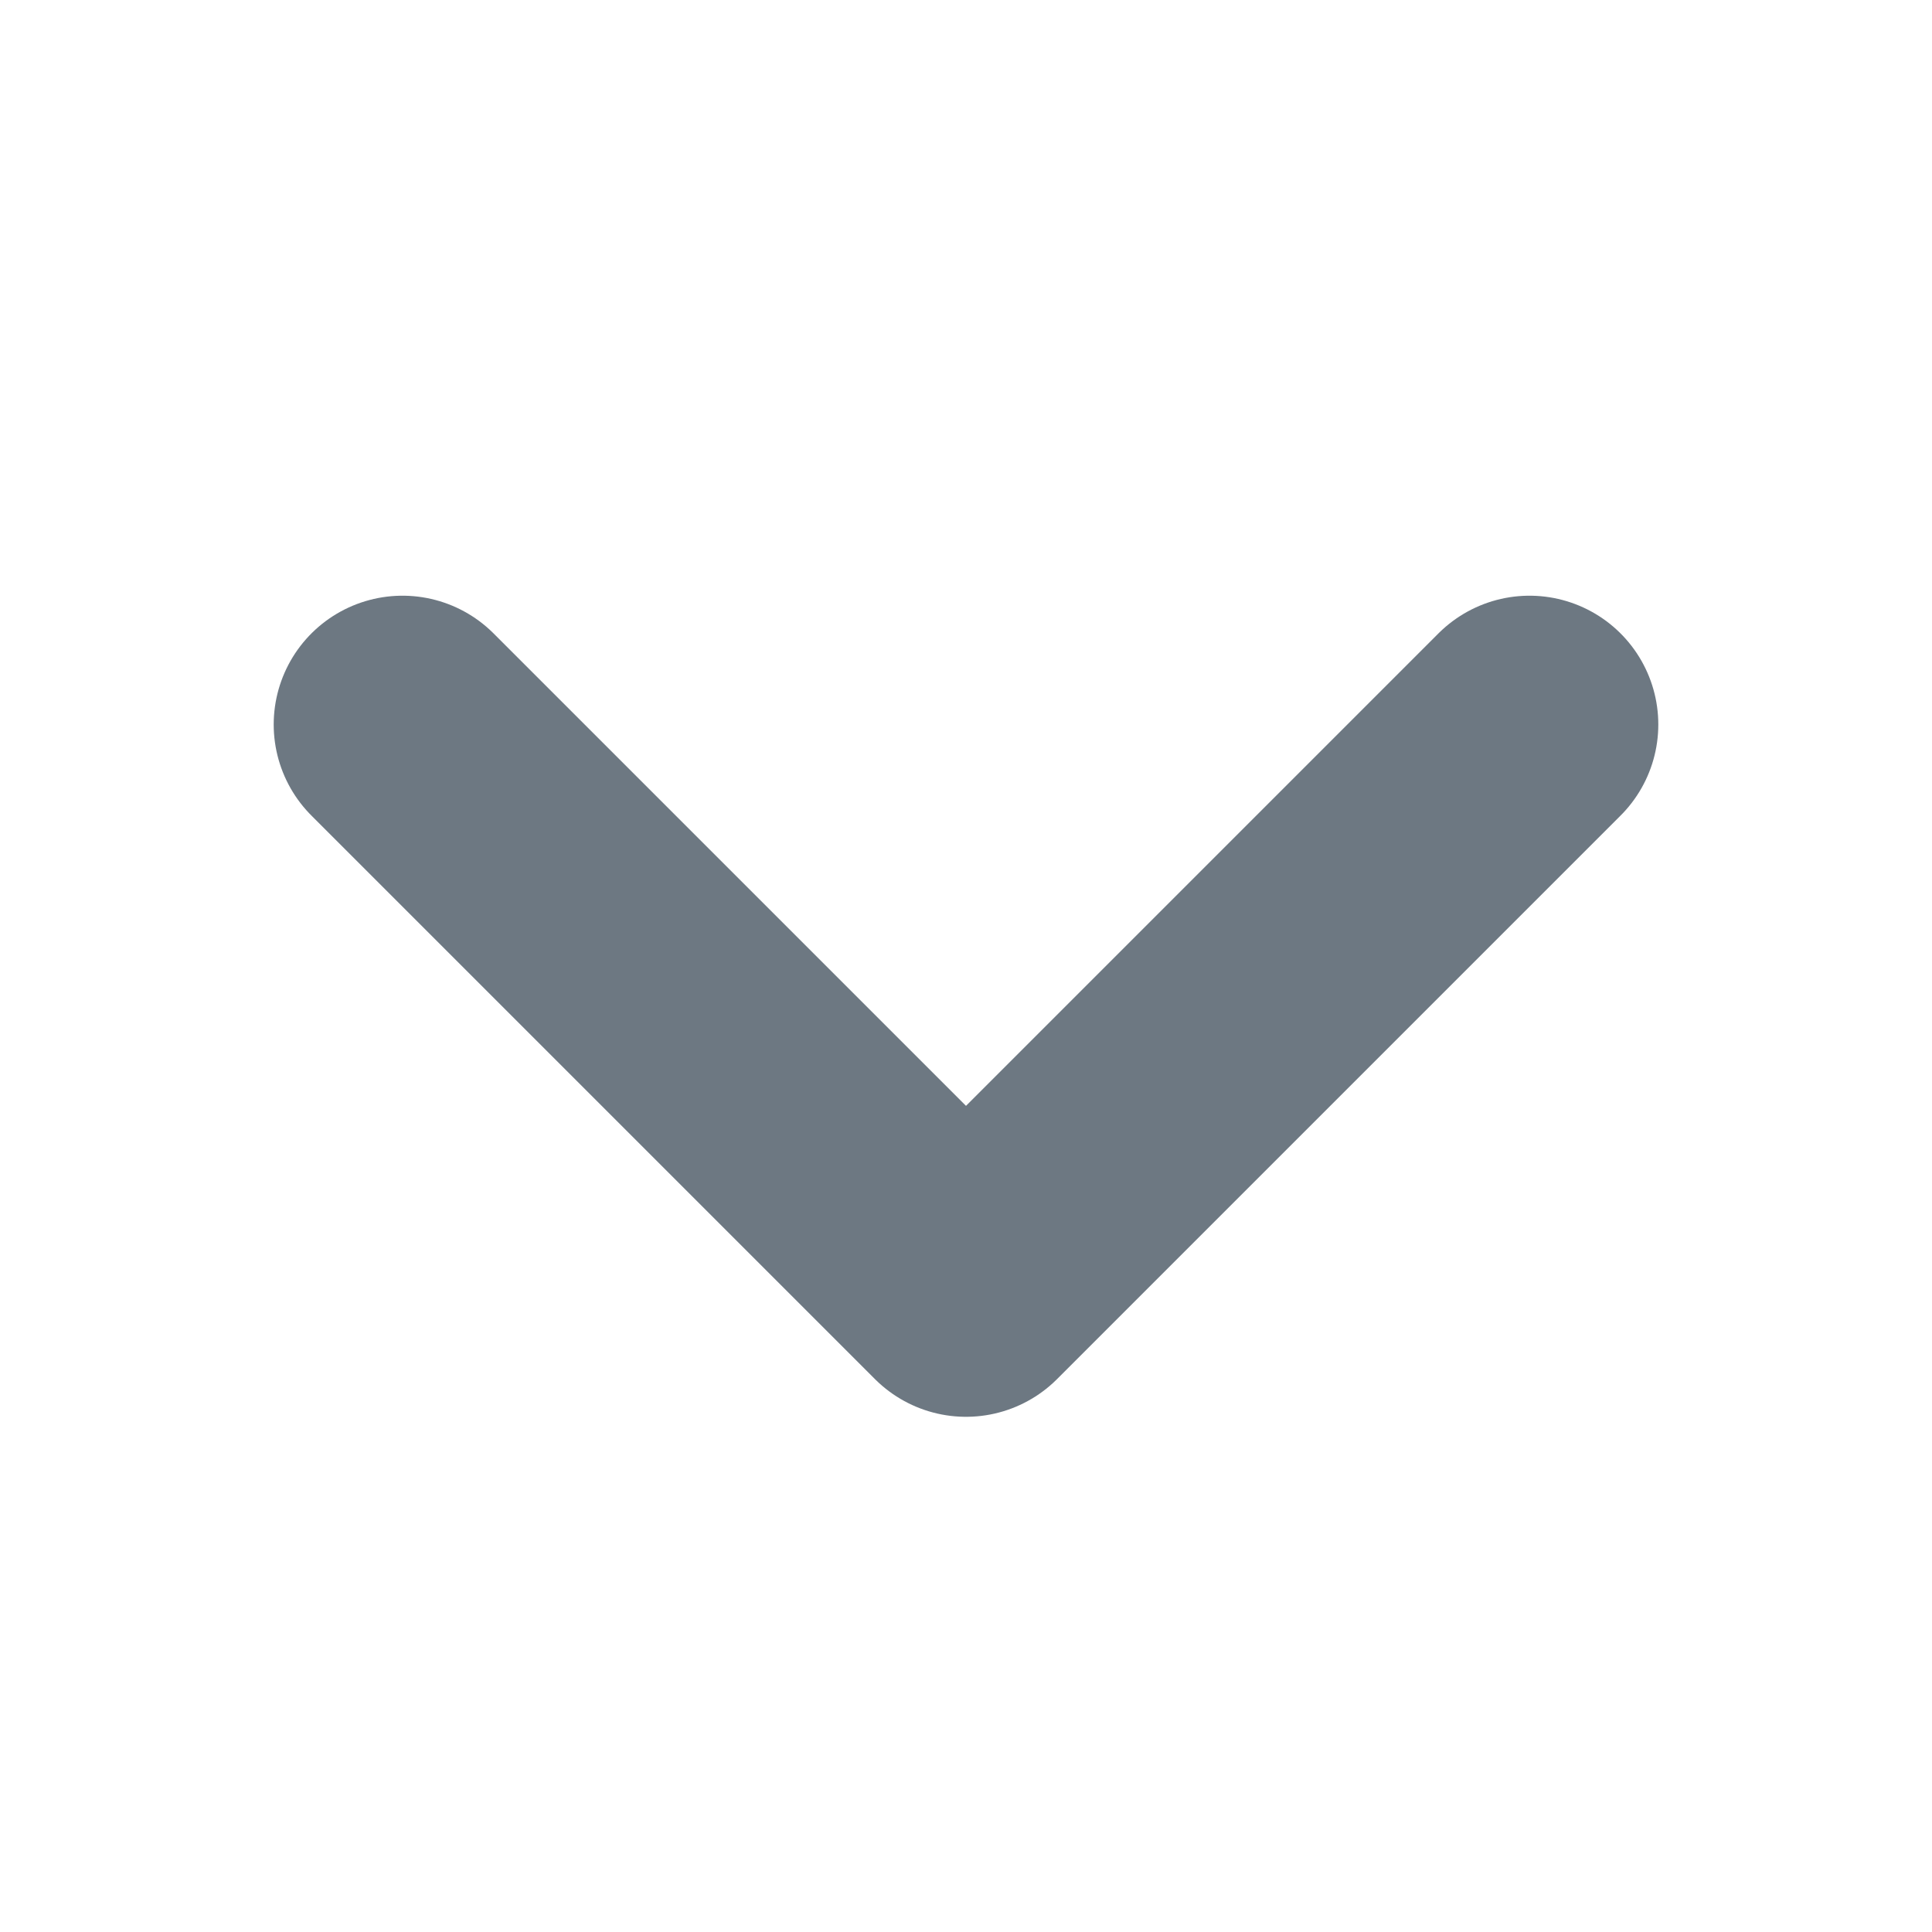
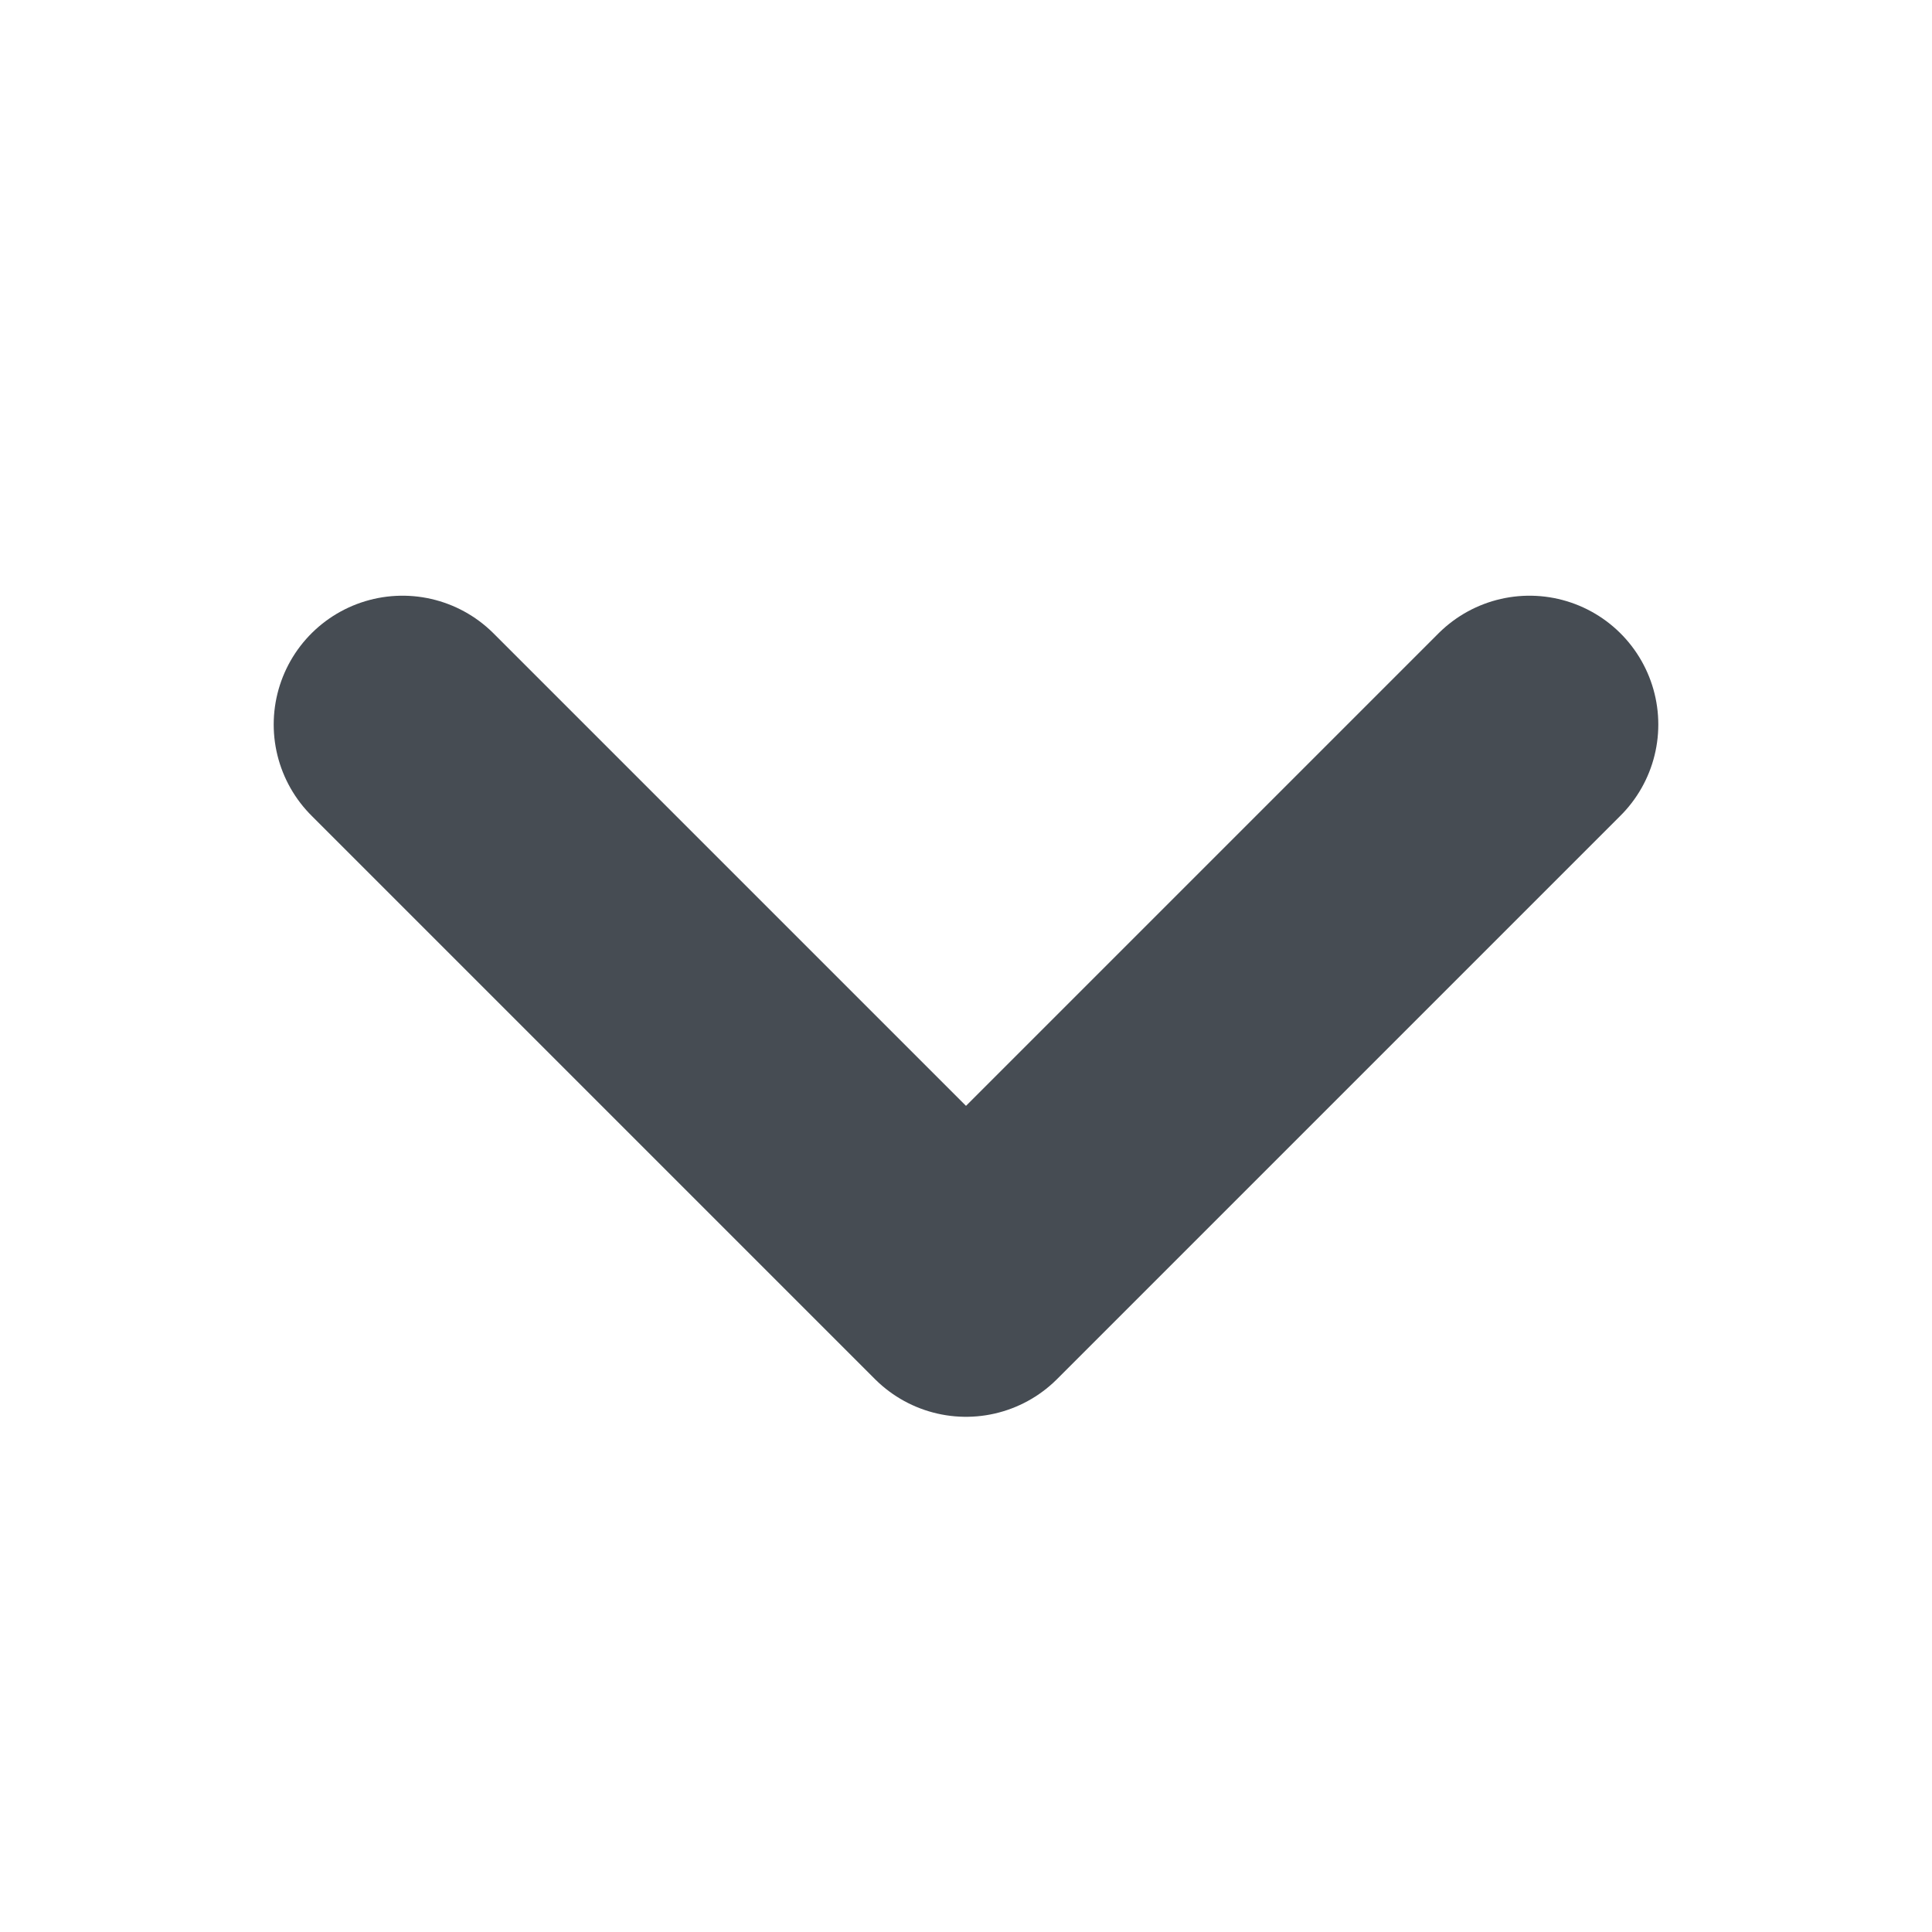
<svg xmlns="http://www.w3.org/2000/svg" width="12" height="12" viewBox="0 0 12 12">
-   <path d="M2.5 4.5 6 8l3.5-3.5" fill="none" stroke="#6d7882" stroke-width="1.6" stroke-linecap="round" stroke-linejoin="round" />
+   <path d="M2.5 4.5 6 8l3.5-3.5" fill="none" stroke="#464c53" stroke-width="1.6" stroke-linecap="round" stroke-linejoin="round" />
</svg>
